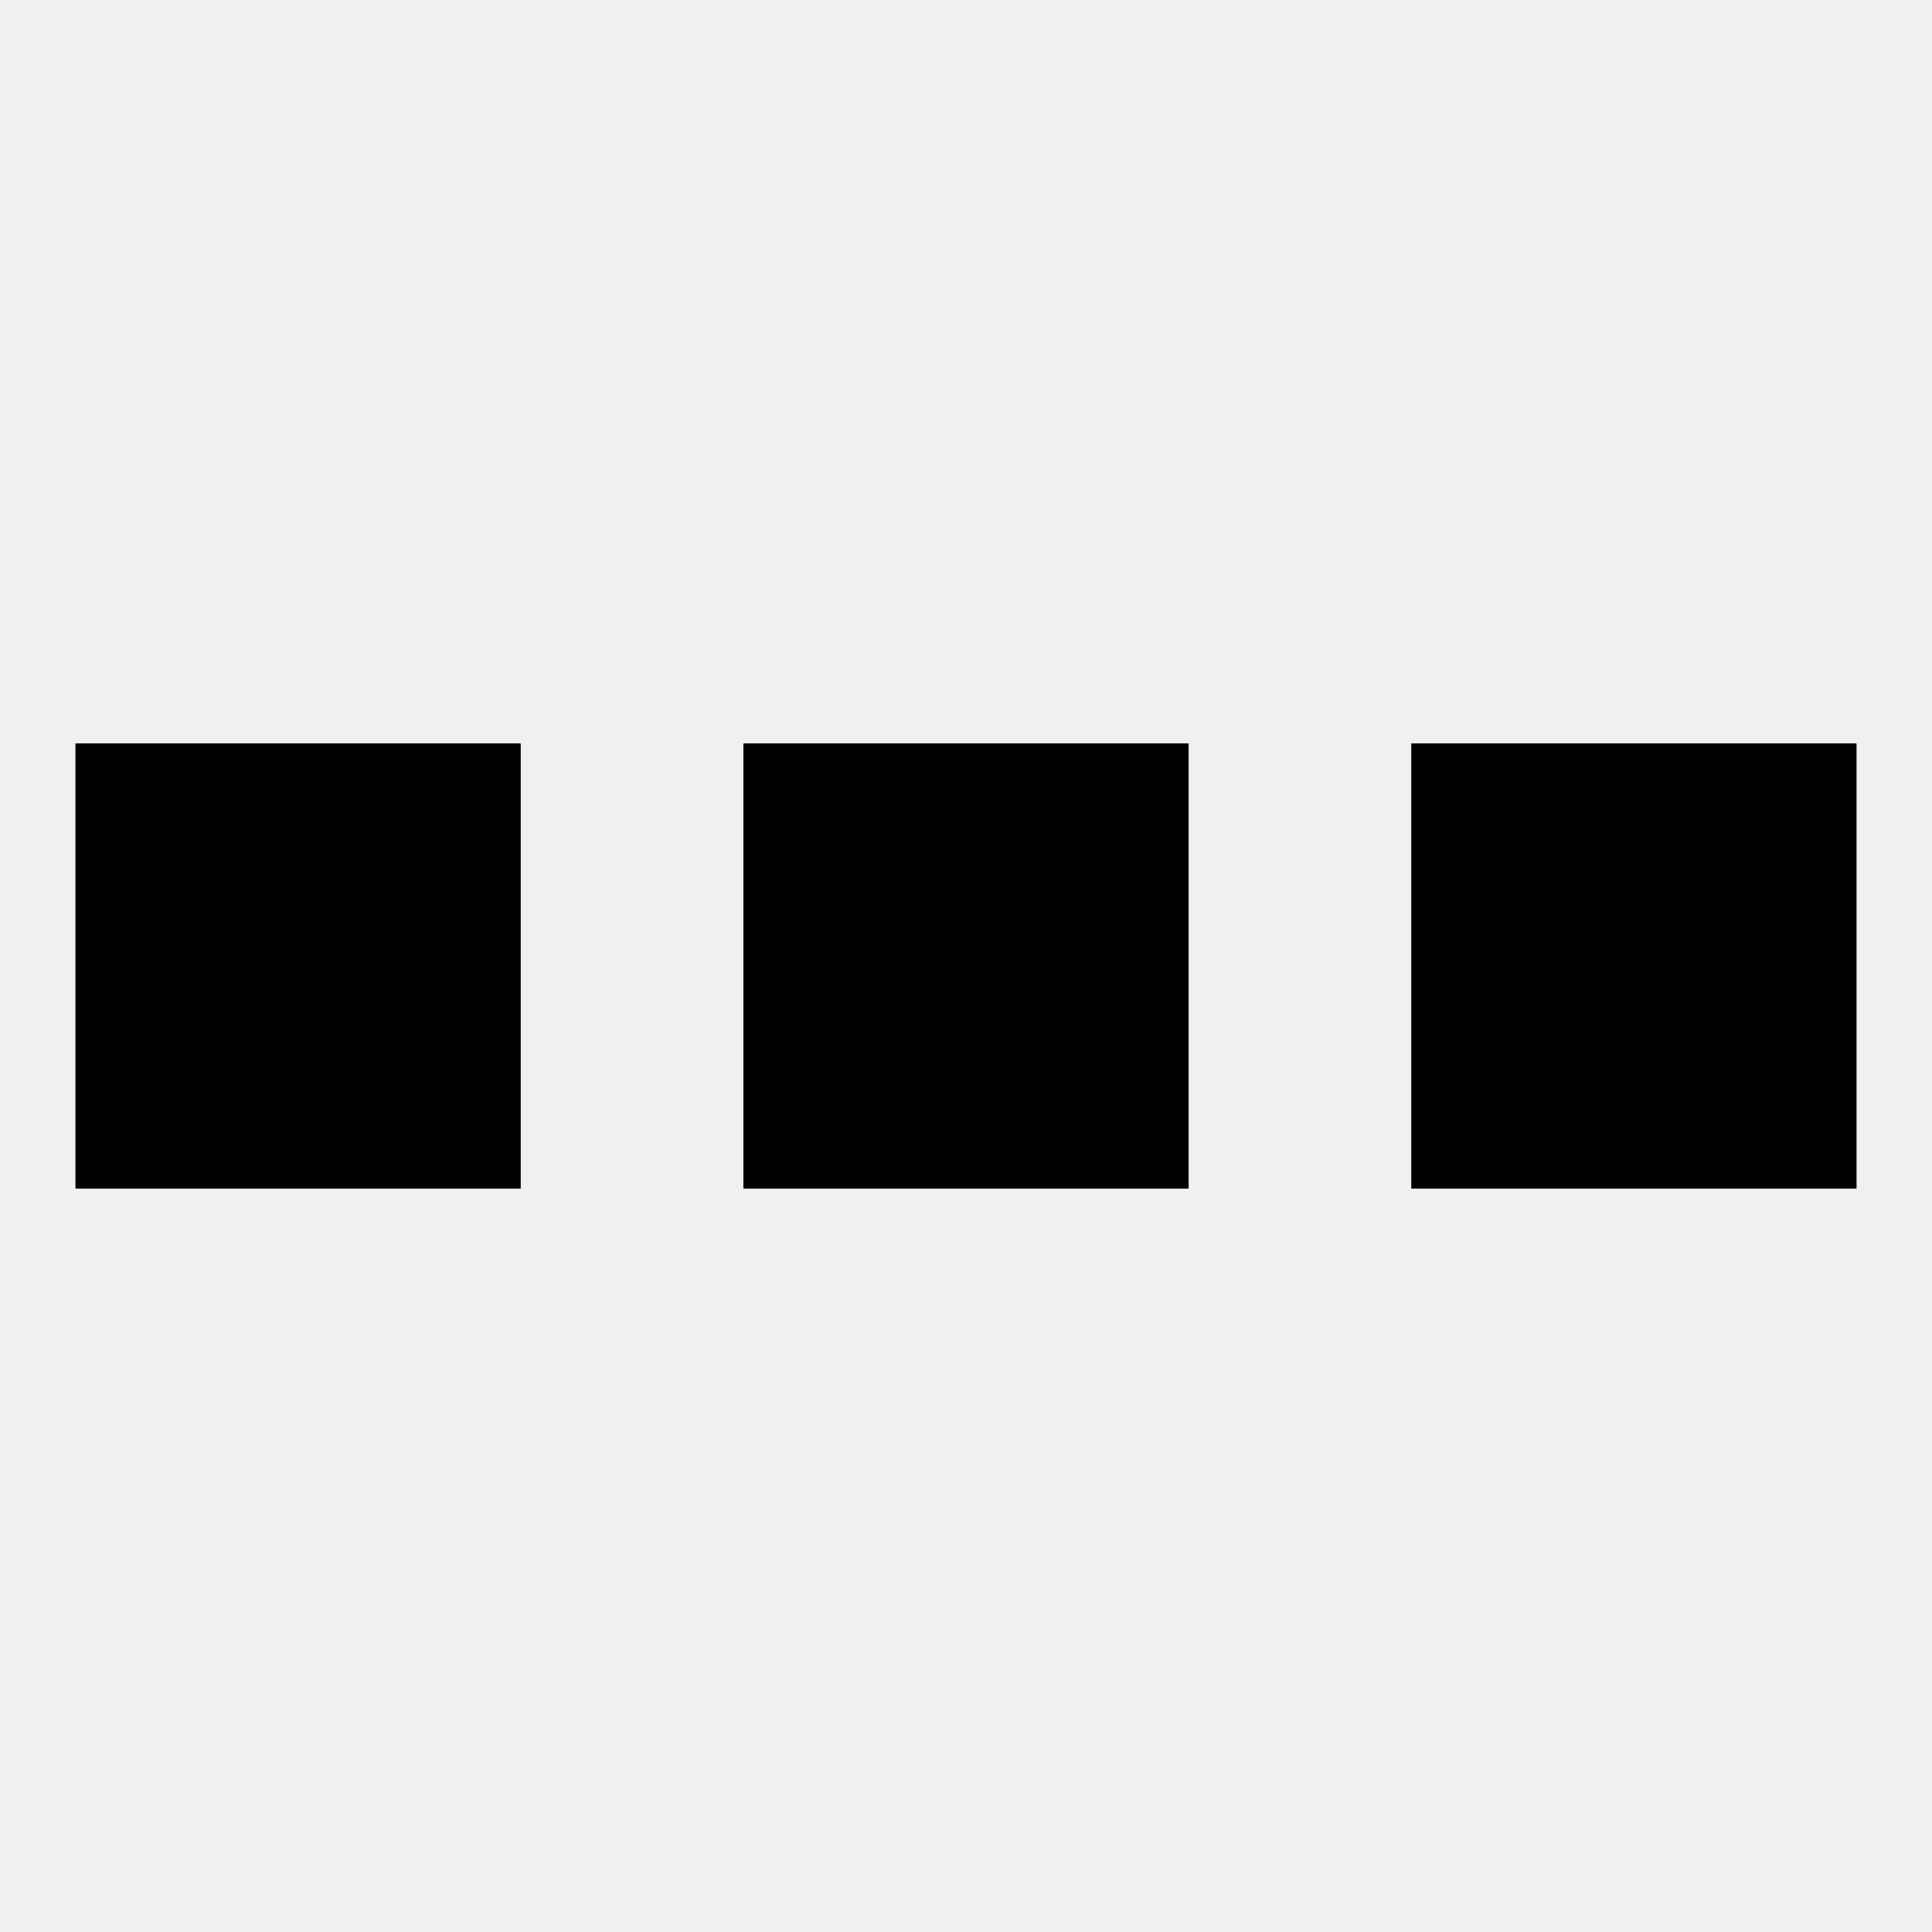
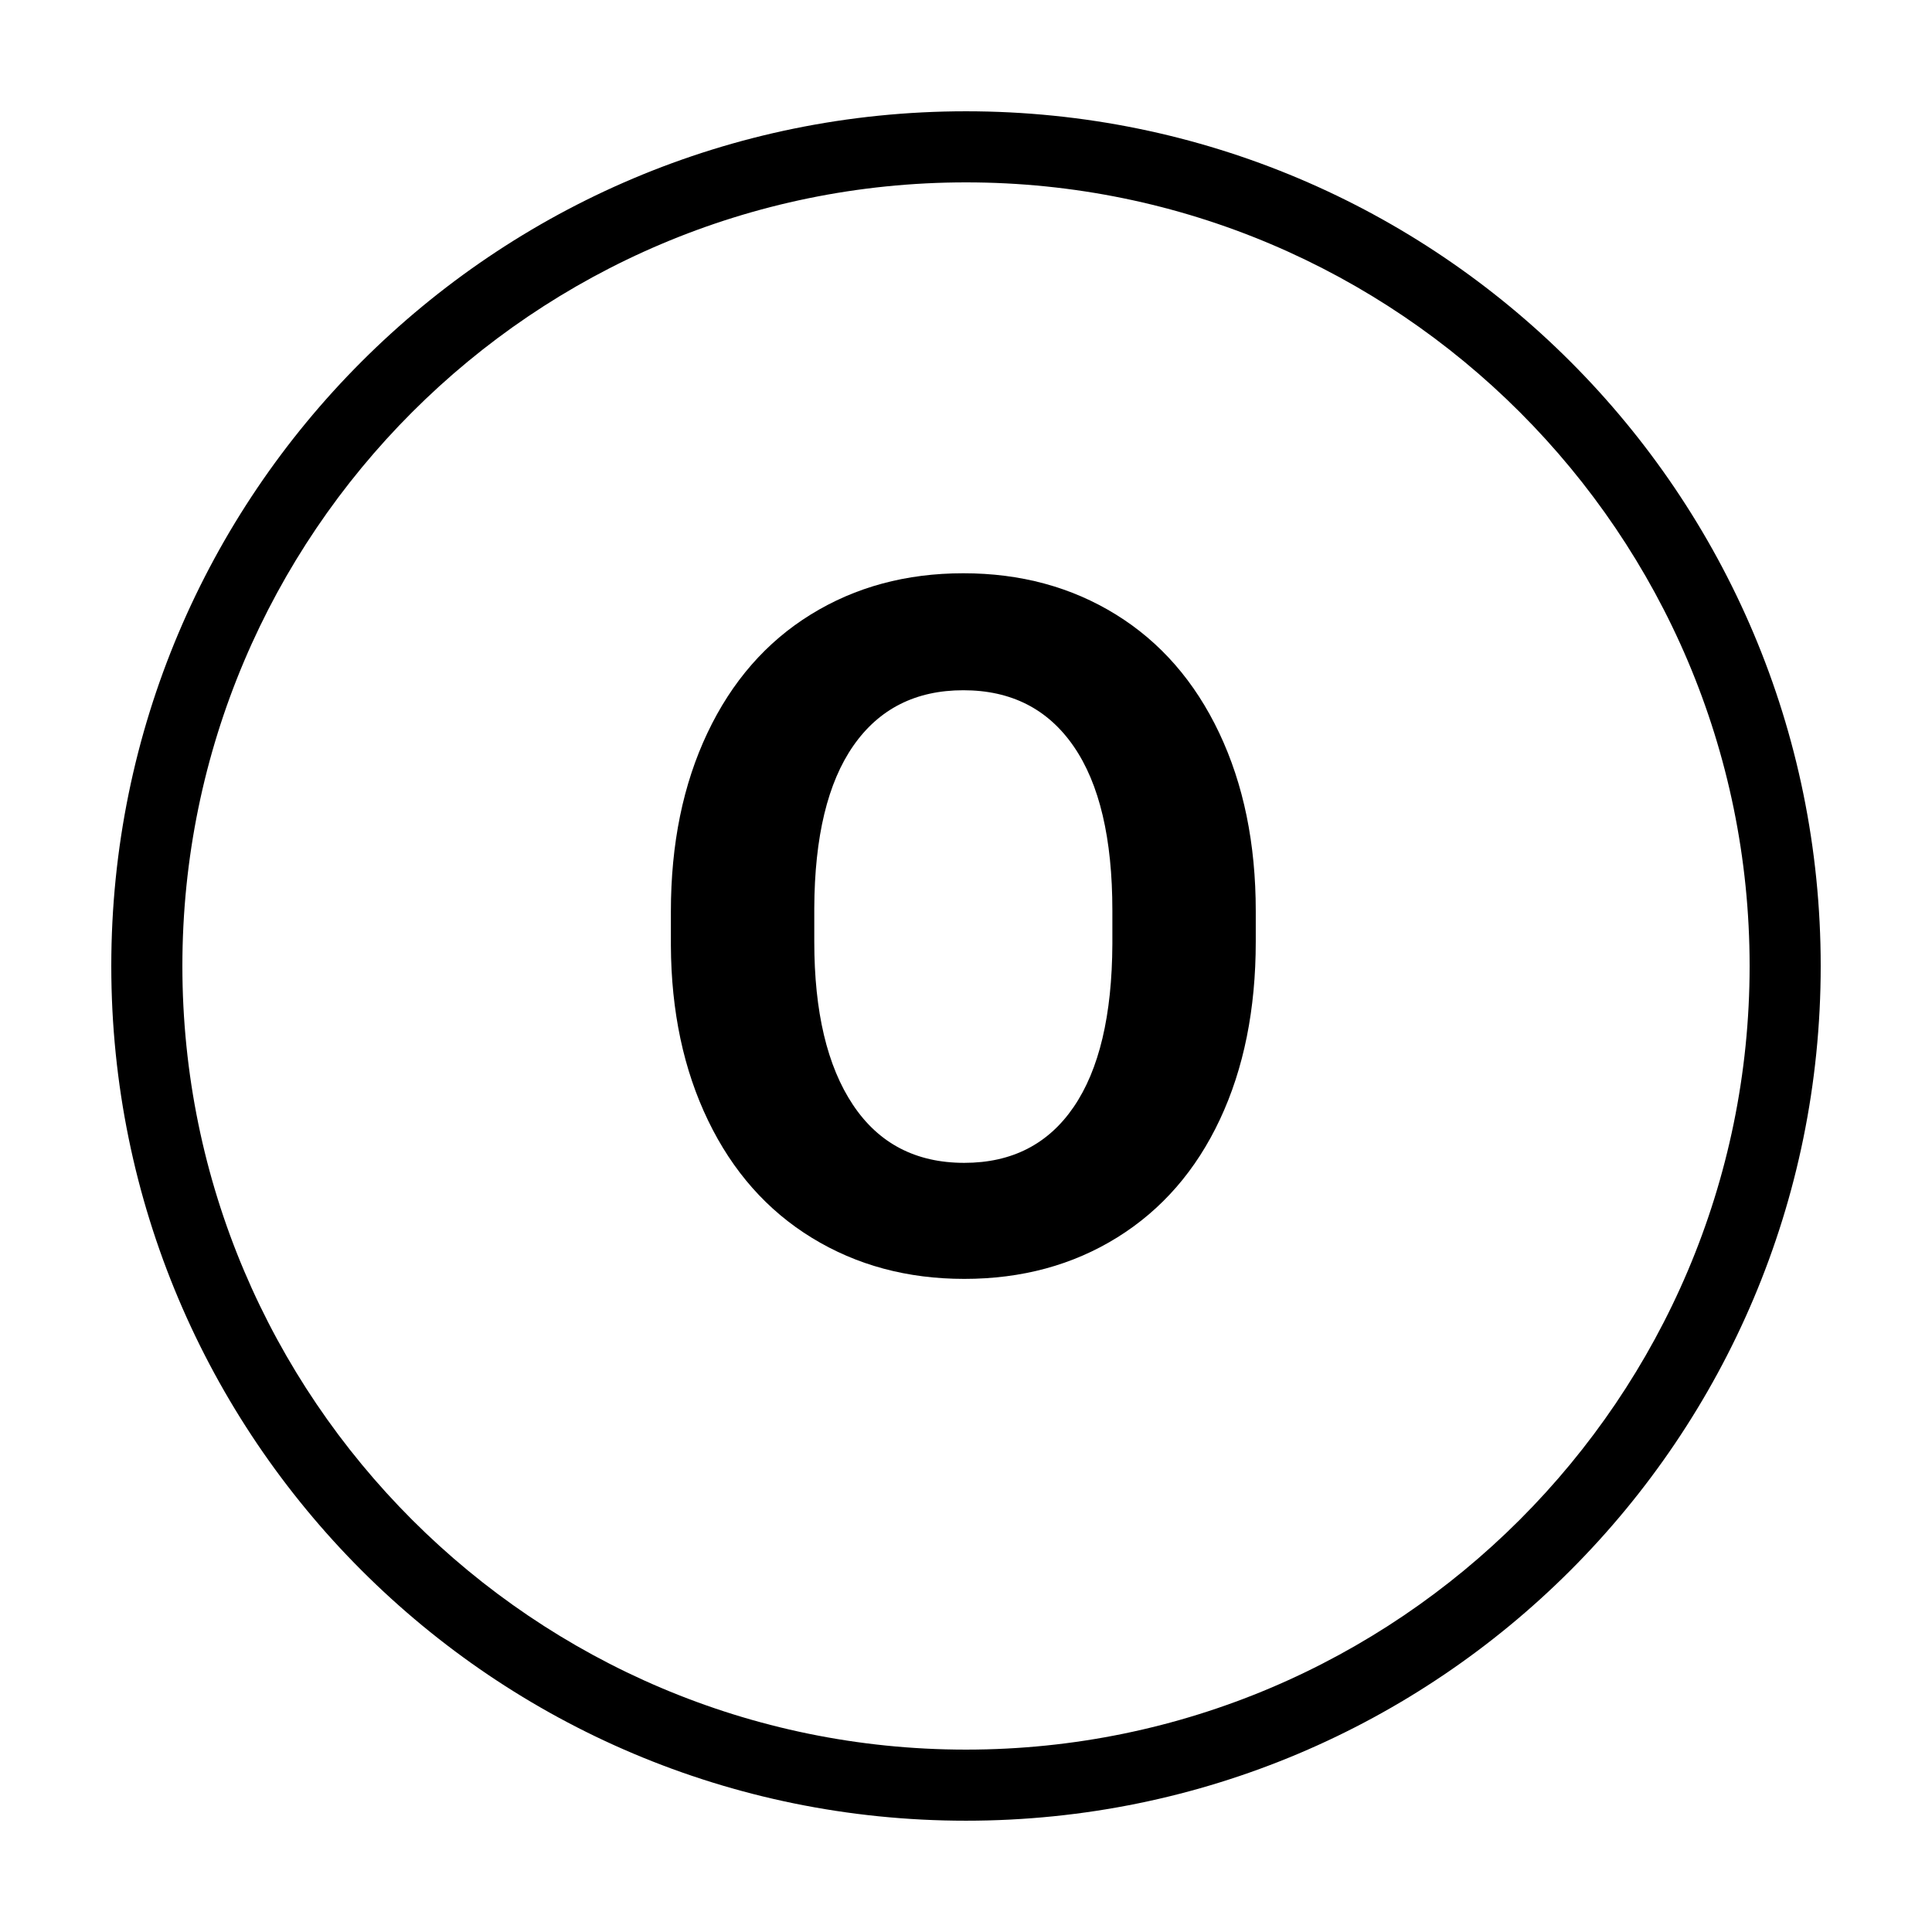
- <svg xmlns="http://www.w3.org/2000/svg" version="1.1" x="0px" y="0px" viewBox="0 0 256 256" enable-background="new 0 0 256 256" xml:space="preserve">
-   <g>
-     <g>
-       <path fill="#000000" d="M10,98.5v59h59v-59H10z M98.5,98.5v59h59v-59H98.5z M187,98.5v59h59v-59H187z" />
-     </g>
+ <svg xmlns="http://www.w3.org/2000/svg" version="1.1" width="1000" height="1000" viewBox="0 0 1000 1000" xml:space="preserve">
+   <defs>
+ </defs>
+   <rect x="0" y="0" width="100%" height="100%" fill="#ffffff" />
+   <g transform="matrix(2.1269 0 0 2.1269 499.999 499.999)" id="136695">
+     <path style="stroke: none; stroke-width: 1; stroke-dasharray: none; stroke-linecap: butt; stroke-dashoffset: 0; stroke-linejoin: miter; stroke-miterlimit: 4; is-custom-font: none; font-file-url: none; fill: rgb(0,0,0); fill-rule: nonzero; opacity: 1;" vector-effect="non-scaling-stroke" transform=" translate(-256, -256)" d="M 256 48 C 141.1 48 48 141.1 48 256 s 93.1 208 208 208 c 114.9 0 208 -93.1 208 -208 S 370.9 48 256 48 z M 256 446.7 c -105.1 0 -190.7 -85.5 -190.7 -190.7 c 0 -105.1 85.5 -190.7 190.7 -190.7 c 105.1 0 190.7 85.5 190.7 190.7 C 446.7 361.1 361.1 446.7 256 446.7 z" stroke-linecap="round" />
+   </g>
+   <g transform="matrix(1 0 0 1 498.8589 500)" style="" id="840783">
+     <path xml:space="preserve" font-family="Roboto" font-size="500" font-style="normal" font-weight="bold" style="stroke: none; stroke-width: 1; stroke-dasharray: none; stroke-linecap: butt; stroke-dashoffset: 0; stroke-linejoin: miter; stroke-miterlimit: 4; is-custom-font: none; font-file-url: none; fill: rgb(0,0,0); fill-rule: nonzero; opacity: 1; white-space: pre;" d="M151.12-28.48L151.12-12.61Q151.12 39.88 132.57 79.43Q114.01 118.98 79.47 140.47Q44.92 161.95 0.24 161.95L0.24 161.95Q-43.95 161.95-78.61 140.71Q-113.28 119.47-132.32 80.04Q-151.37 40.61-151.61-10.65L-151.61-10.65L-151.61-28.23Q-151.61-80.72-132.69-120.64Q-113.77-160.56-79.22-181.92Q-44.68-203.28-0.24-203.28Q44.19-203.28 78.74-181.92Q113.28-160.56 132.20-120.64Q151.12-80.72 151.12-28.48L151.12-28.48ZM76.90-11.39L76.90-28.72Q76.90-84.63 56.88-113.68Q36.87-142.73-0.24-142.73L-0.24-142.73Q-37.11-142.73-57.13-114.05Q-77.15-85.36-77.39-29.94L-77.39-29.94L-77.39-12.61Q-77.39 41.84-57.37 71.86Q-37.35 101.89 0.24 101.89L0.24 101.89Q37.11 101.89 56.88 72.96Q76.66 44.03 76.90-11.39L76.90-11.39Z" />
  </g>
</svg>
